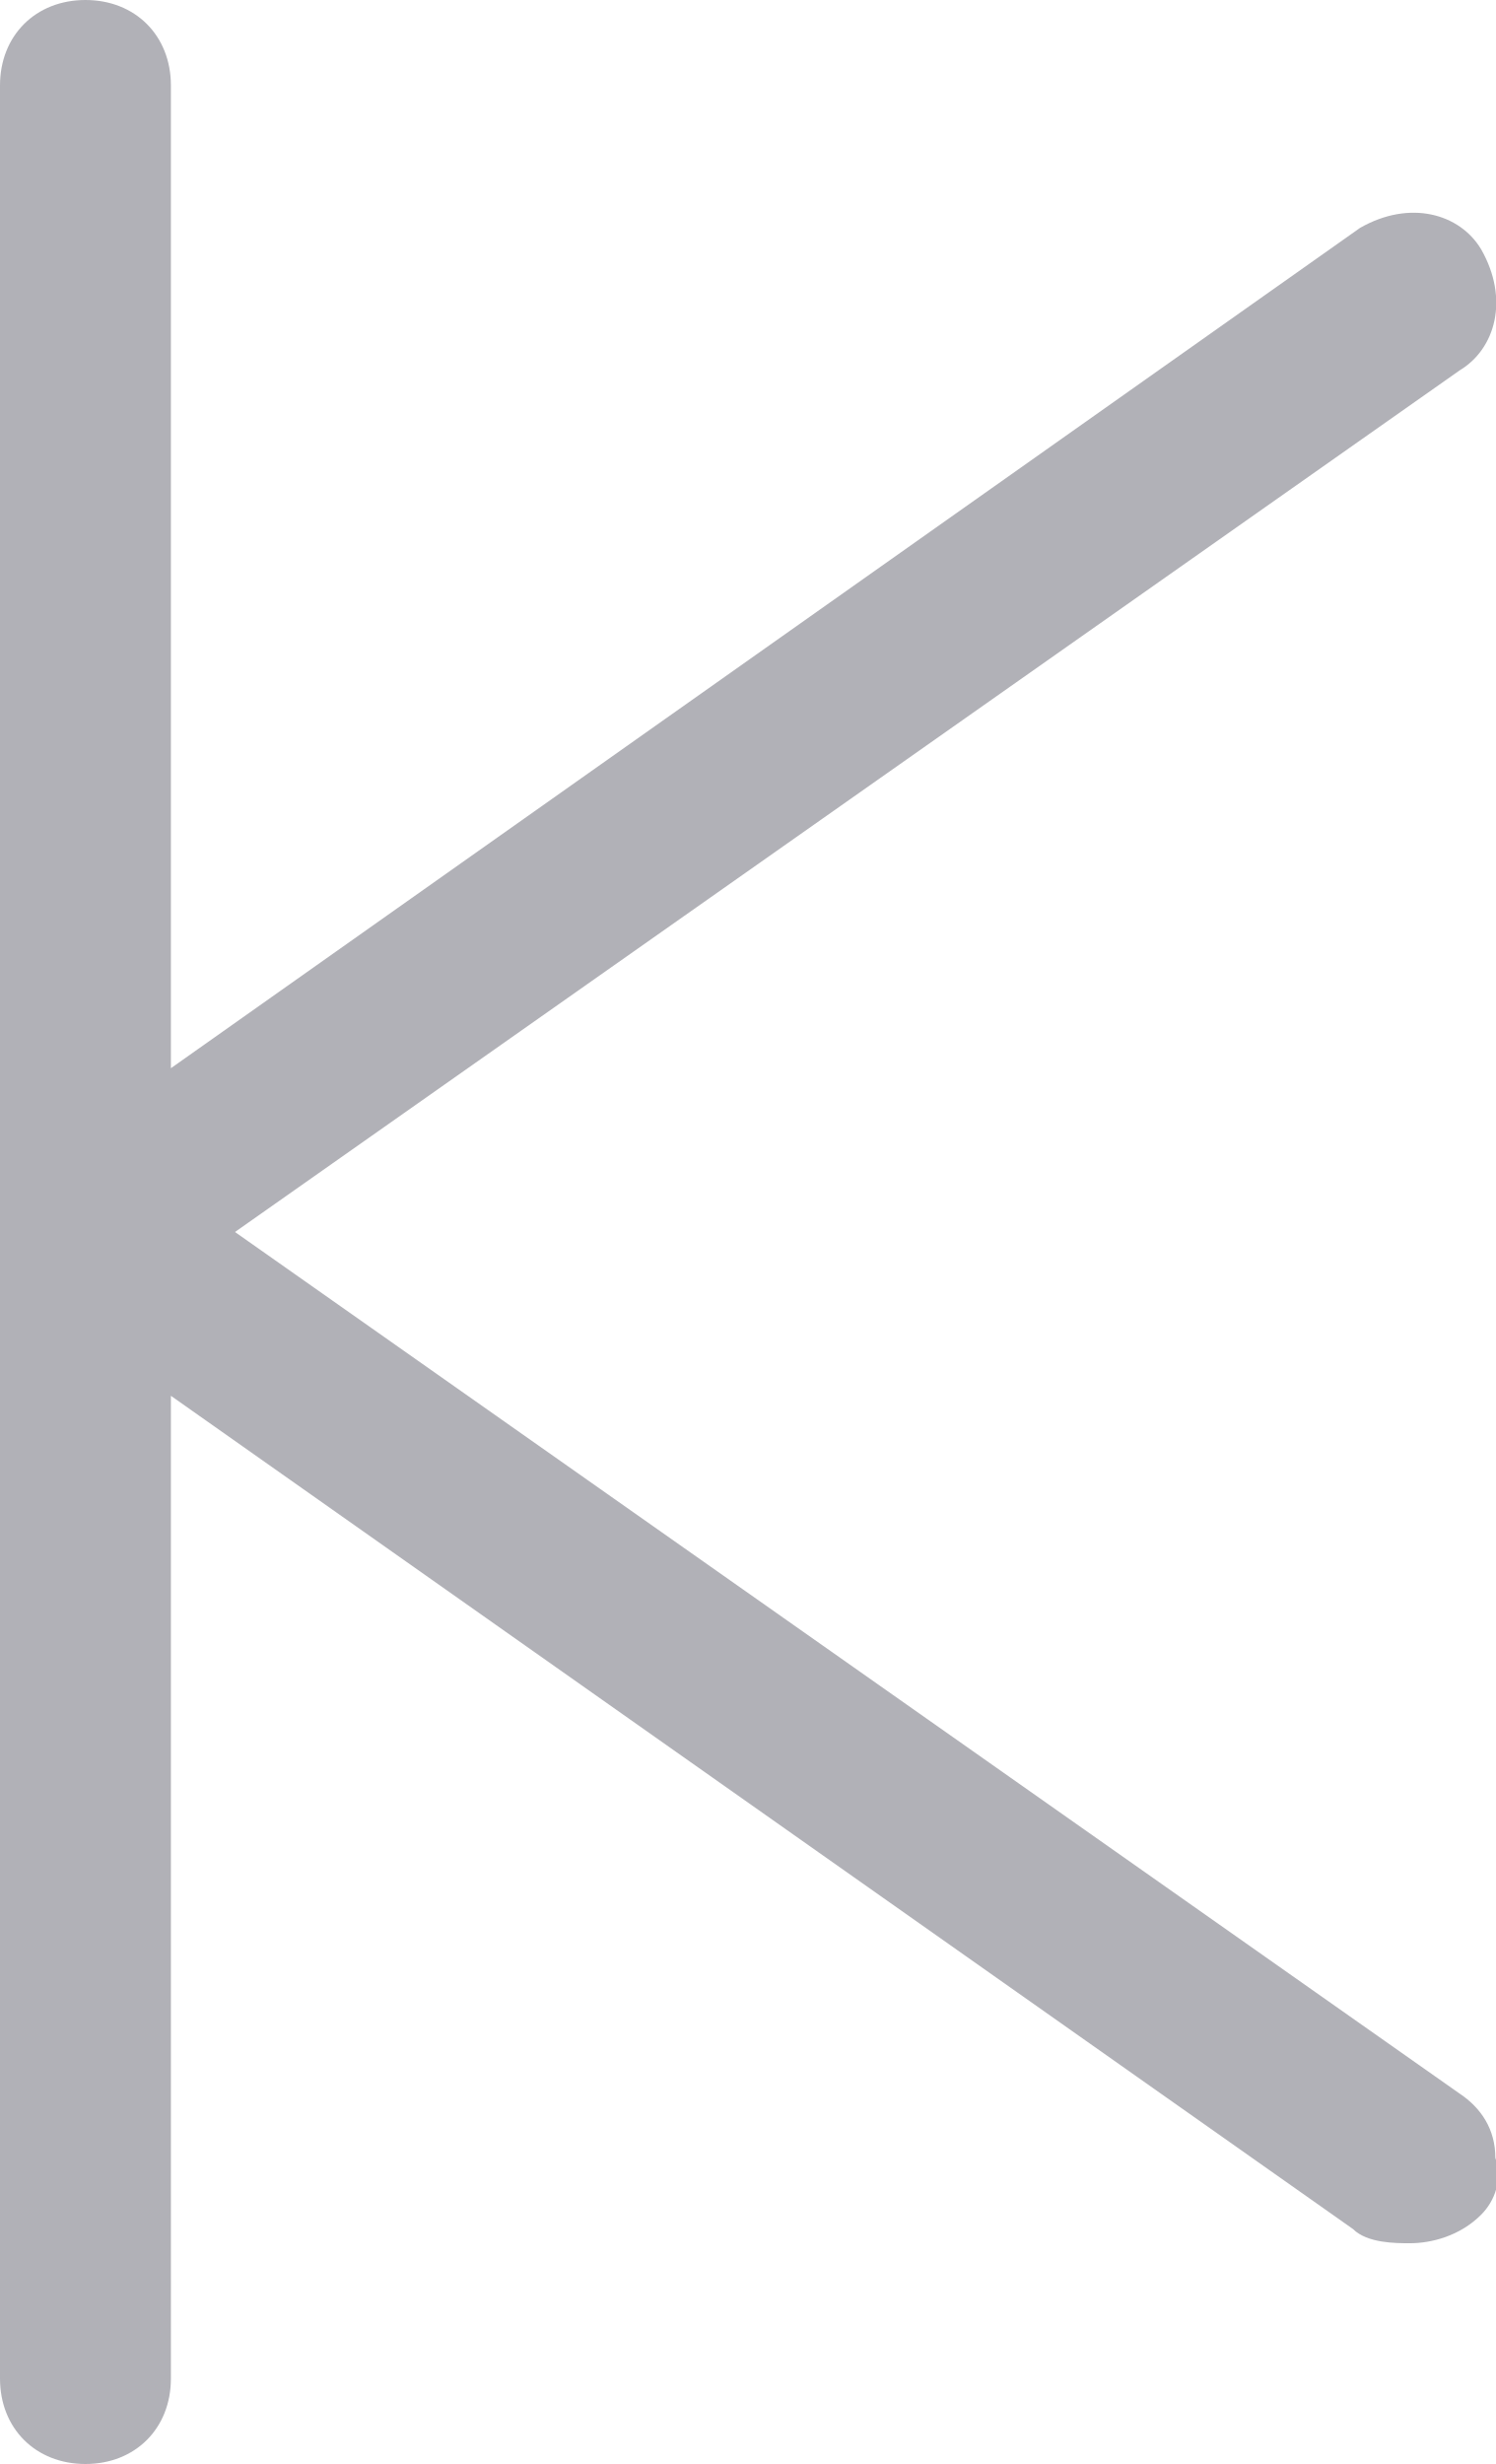
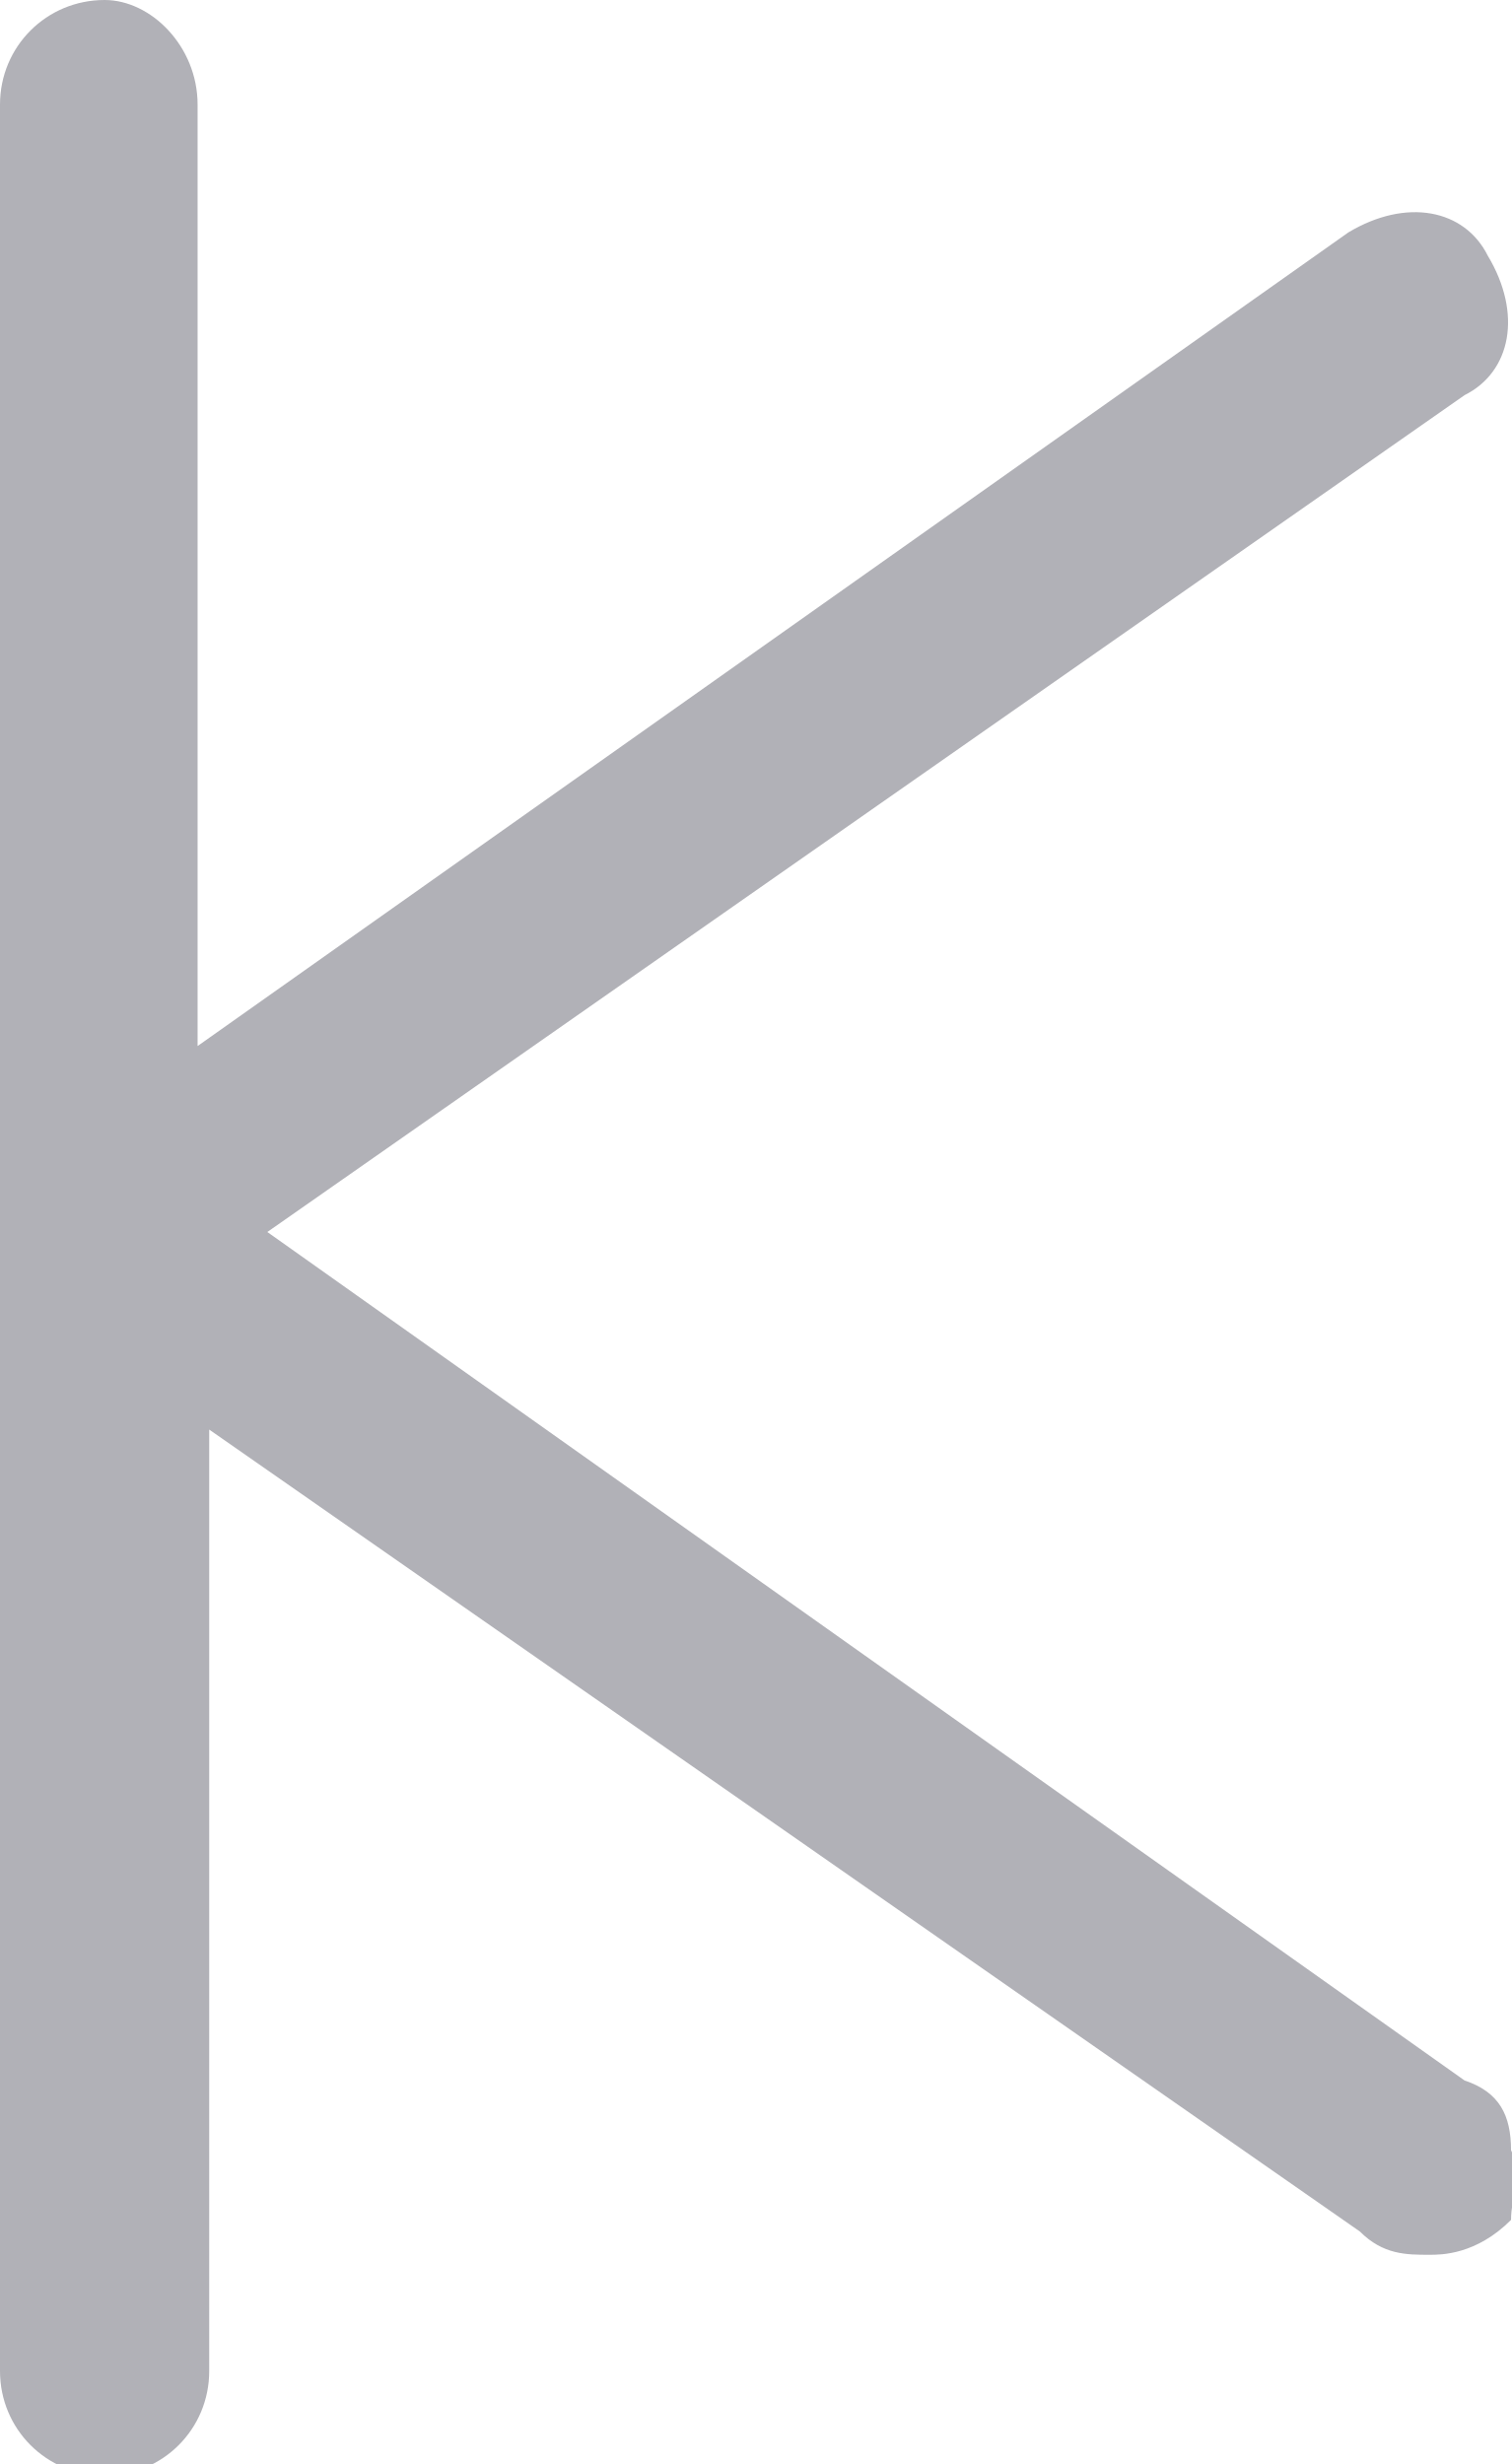
- <svg xmlns="http://www.w3.org/2000/svg" version="1.1" id="레이어_2_1_" x="0px" y="0px" viewBox="0 0 21 34.6" style="enable-background:new 0 0 21 34.6;" xml:space="preserve">
+ <svg xmlns="http://www.w3.org/2000/svg" version="1.1" id="레이어_2_1_" x="0px" y="0px" viewBox="0 0 13 21.2" style="enable-background:new 0 0 13 21.2;" xml:space="preserve">
  <style type="text/css">
	.st0{fill:#B1B1B7;}
</style>
-   <path class="st0" d="M20.5,29.4L3.3,17.3L20.5,5.2c0.5-0.3,0.7-1,0.3-1.7c-0.3-0.5-1-0.7-1.7-0.3L2.4,15V1.2C2.4,0.5,1.9,0,1.2,0  S0,0.5,0,1.2v32.2c0,0.7,0.5,1.2,1.2,1.2s1.2-0.5,1.2-1.2V19.6L19,31.3c0.2,0.2,0.6,0.2,0.8,0.2c0.3,0,0.7-0.1,1-0.4  c0.2-0.2,0.3-0.5,0.2-0.8C21,29.9,20.8,29.6,20.5,29.4z" />
+   <path class="st0" d="M13,18.5c0-0.3-0.1-0.5-0.4-0.6L2.3,10.6l10.3-7.2c0.4-0.2,0.5-0.7,0.2-1.2c-0.2-0.4-0.7-0.5-1.2-0.2L1.7,9V0.9  C1.7,0.4,1.3,0,0.9,0C0.4,0,0,0.4,0,0.9v19.5c0,0.5,0.4,0.9,0.9,0.9c0.5,0,0.9-0.4,0.9-0.9v-8.1l9.9,6.9c0.2,0.2,0.4,0.2,0.6,0.2  c0.1,0,0.4,0,0.7-0.3C13,18.9,13.1,18.7,13,18.5z" />
</svg>
